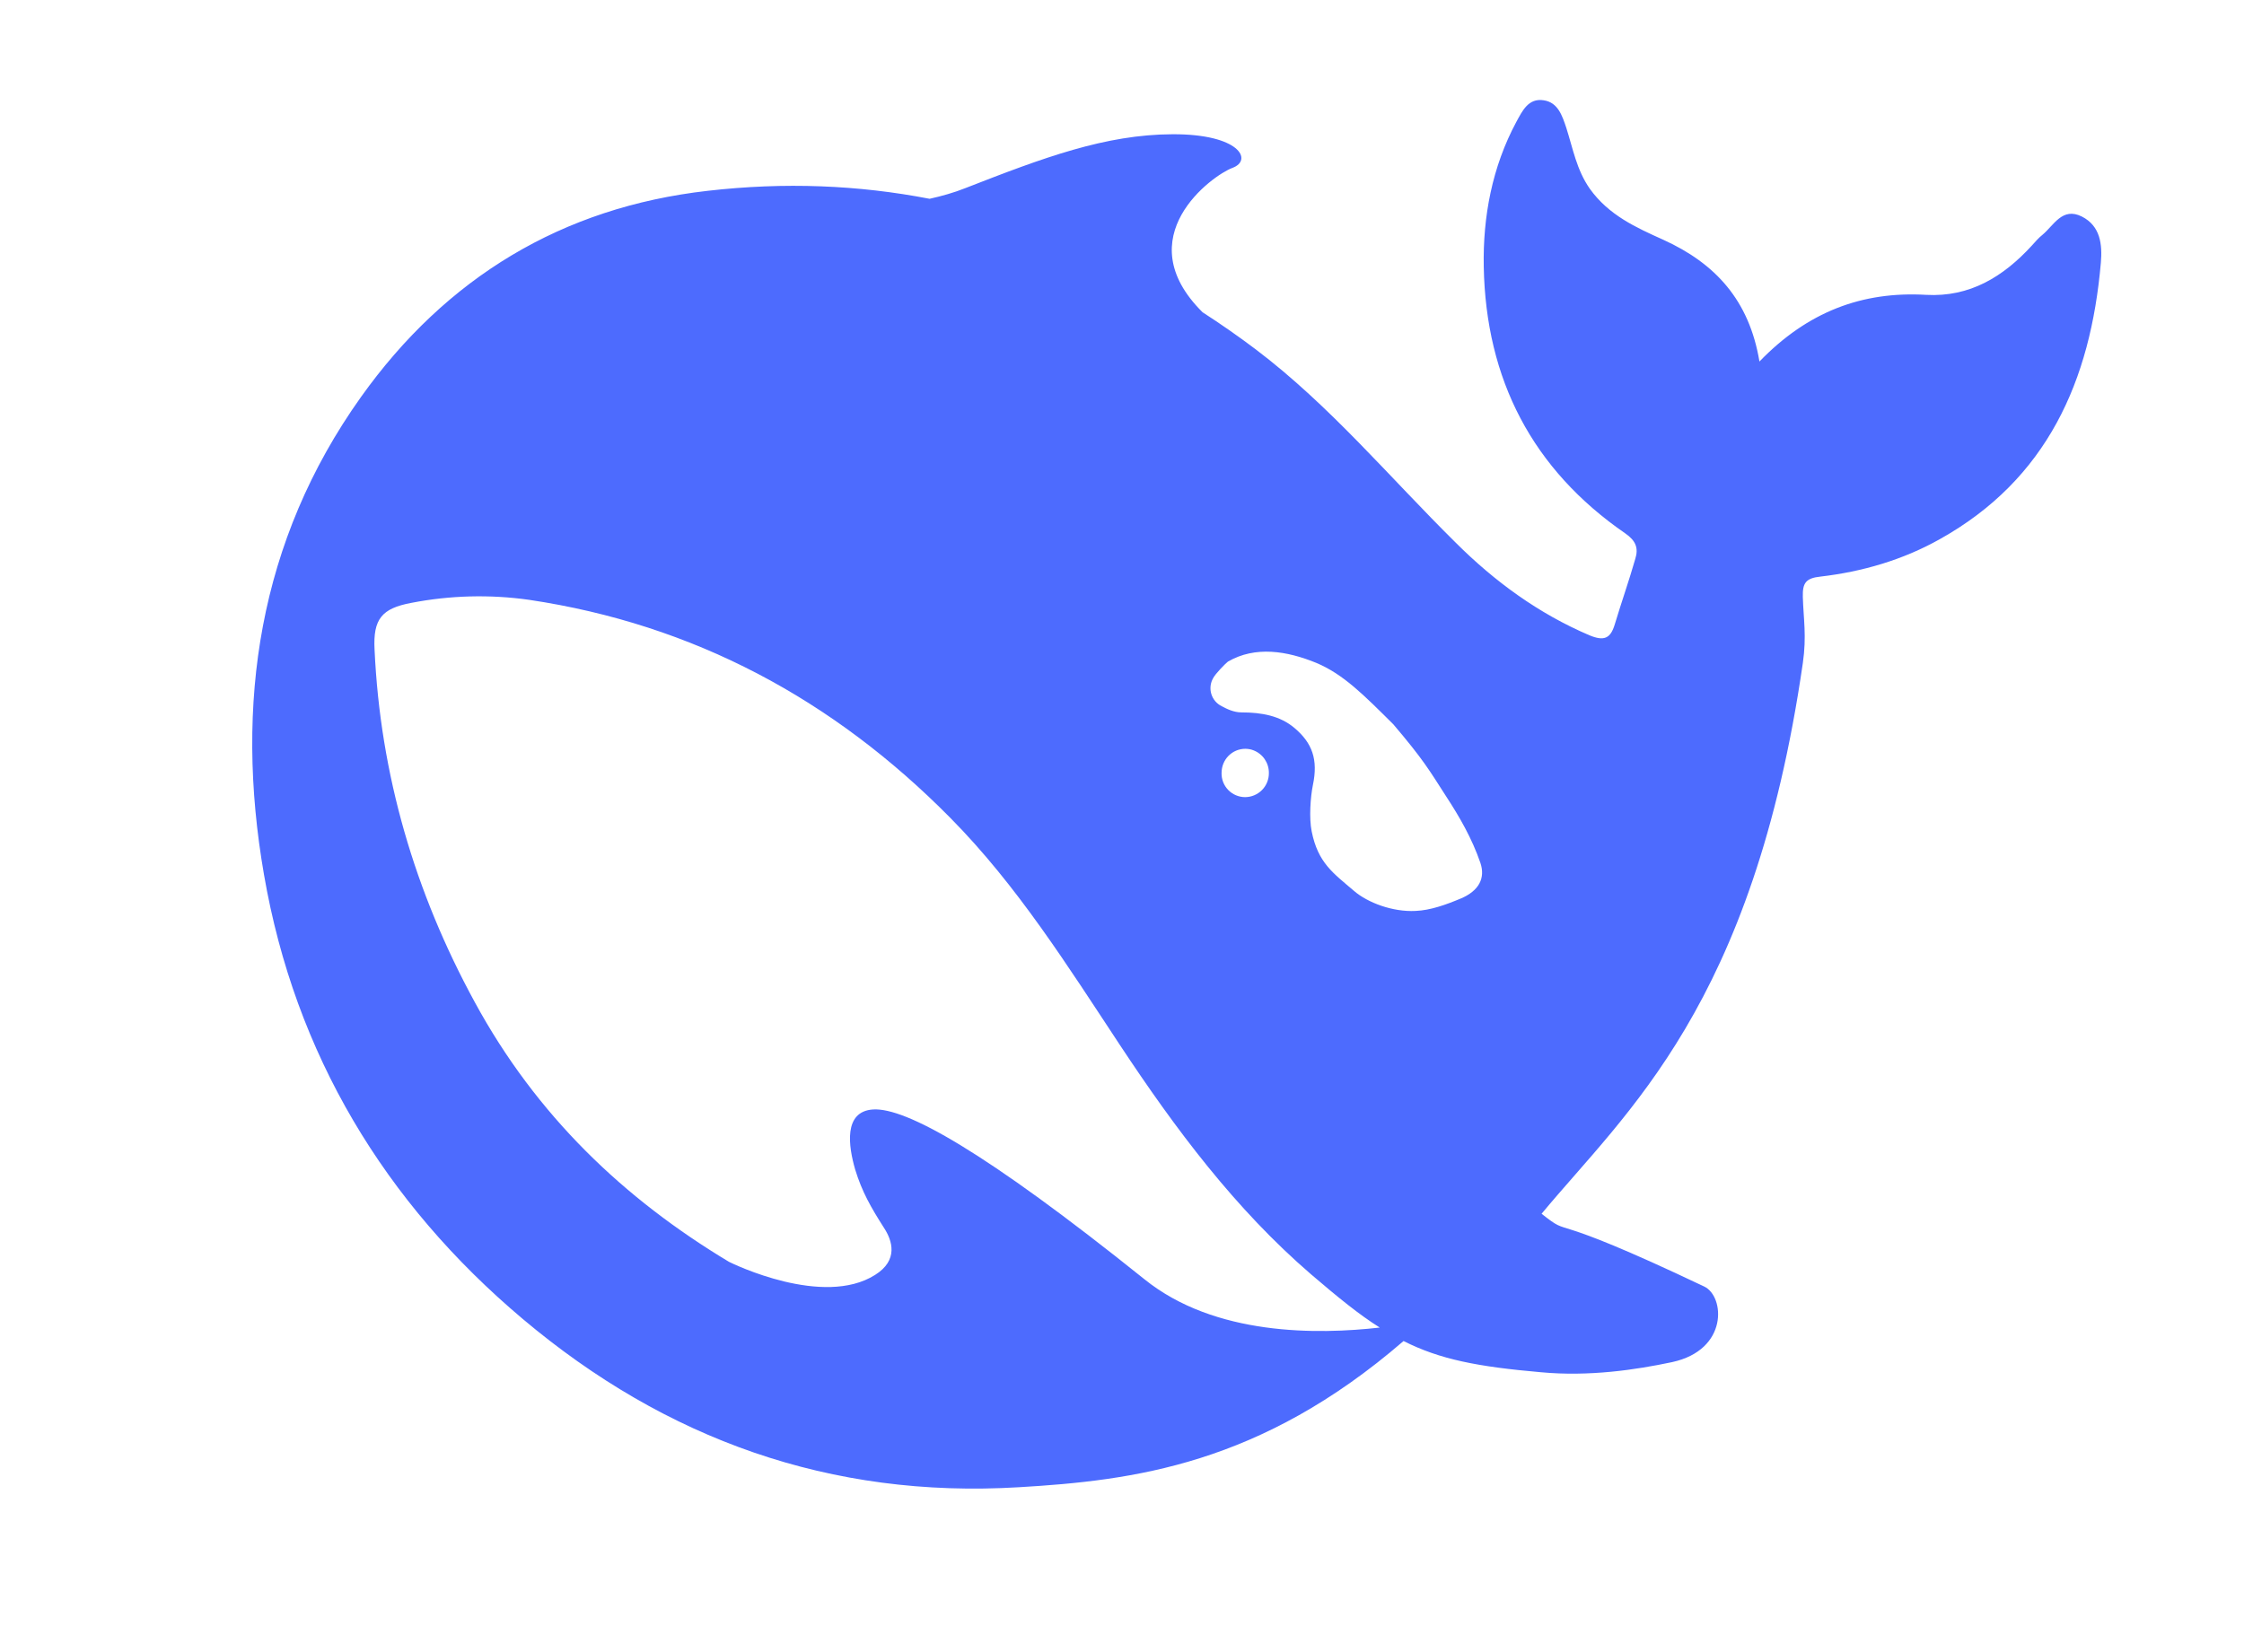
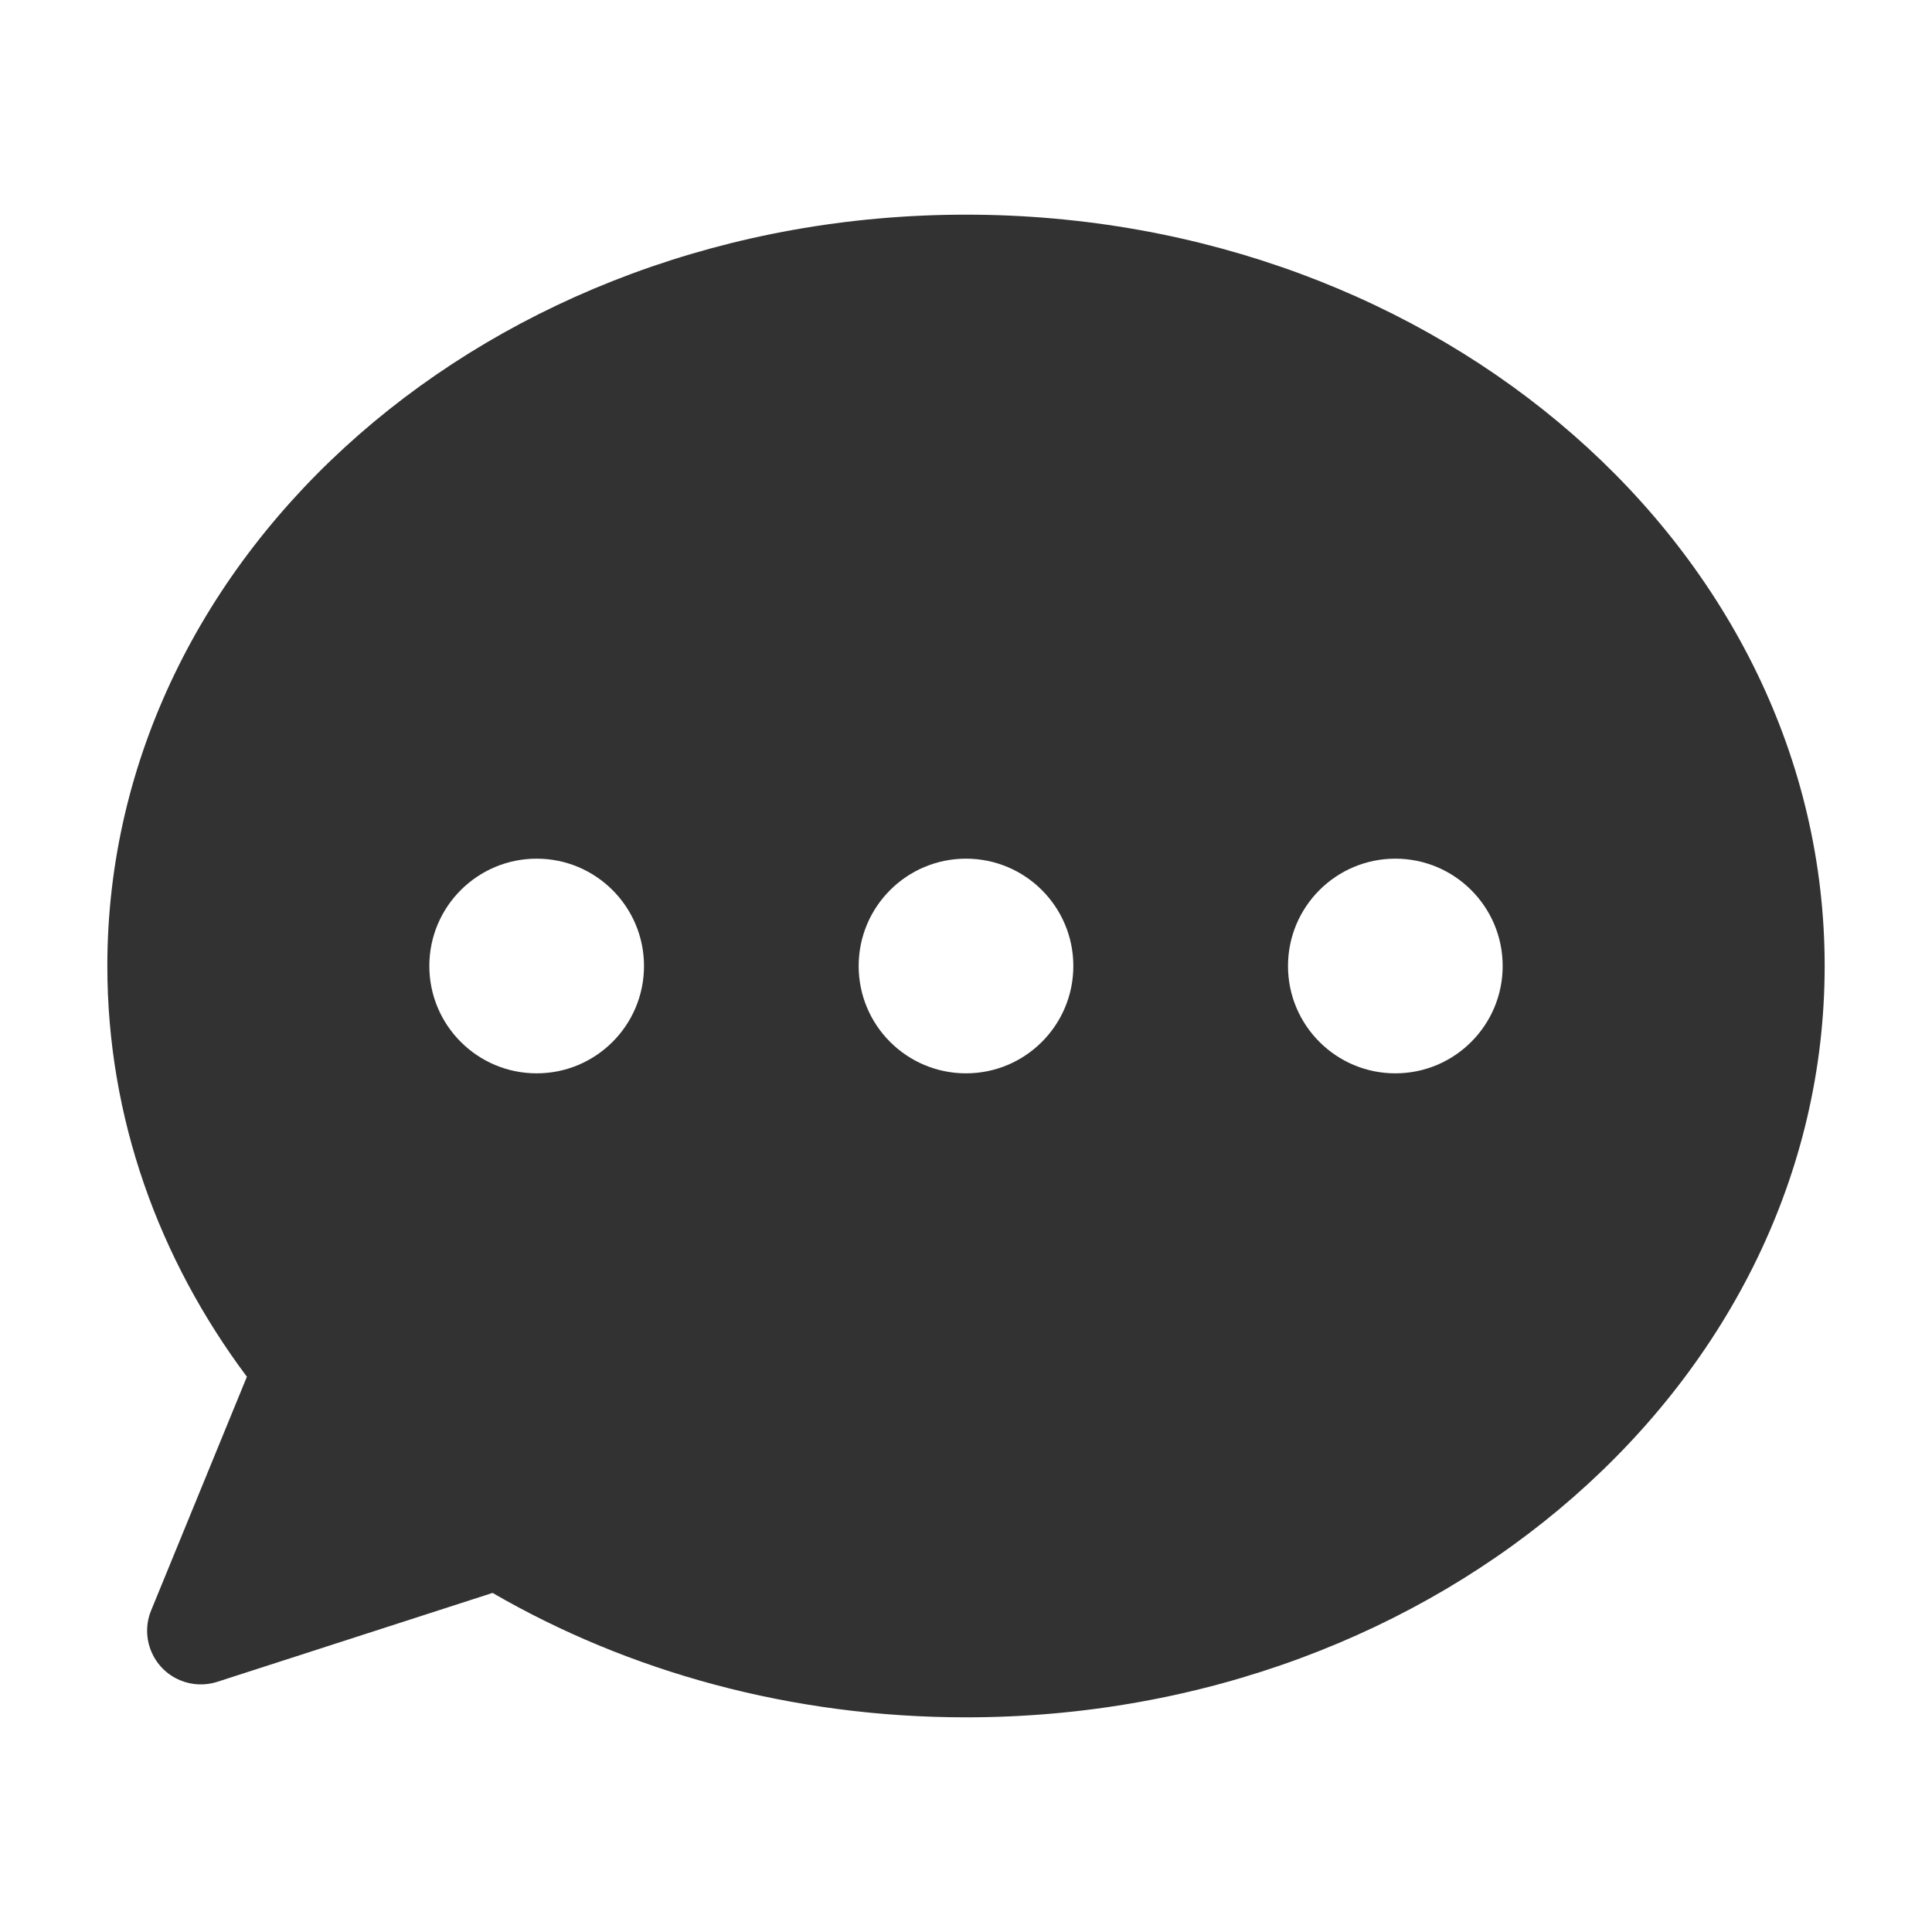
- <svg xmlns="http://www.w3.org/2000/svg" t="1776440751883" class="icon" viewBox="0 0 1391 1024" version="1.1" p-id="1625" width="271.68" height="200">
-   <path d="M1290.486 134.264c-12.138-6.07-17.378 5.5-24.468 11.38-2.416 1.897-4.479 4.363-6.542 6.639-17.736 19.346-38.456 32.055-65.557 30.537-39.594-2.276-73.404 10.432-103.279 41.349-6.353-38.125-27.455-60.885-59.581-75.491-16.834-7.586-33.81-15.174-45.594-31.676-8.202-11.759-10.432-24.847-14.557-37.744-2.608-7.777-5.217-15.743-13.988-17.071-9.555-1.518-13.278 6.639-17.024 13.467-14.937 27.882-20.746 58.61-20.153 89.716 1.281 69.991 30.254 125.755 87.773 165.397 6.544 4.551 8.227 9.104 6.164 15.742-3.912 13.657-8.607 26.935-12.708 40.591-2.61 8.726-6.52 10.621-15.696 6.828-31.558-13.467-58.824-33.383-82.936-57.471-40.898-40.402-77.885-84.976-124-119.875a545.316 545.316 0 0 0-32.885-22.951c-47.063-46.66 6.164-84.974 18.494-89.527 12.874-4.742 4.481-21.054-37.176-20.865s-79.759 14.416-128.316 33.383c-7.111 2.845-14.582 4.931-22.215 6.639-44.1-8.536-89.858-10.432-137.681-4.932-90.024 10.243-161.935 53.679-214.806 127.841-63.494 89.147-78.455 190.435-60.127 296.083 19.205 111.34 74.897 203.522 160.441 275.598 88.72 74.731 190.885 111.34 307.44 104.323 70.796-4.174 149.606-13.847 238.515-90.666 22.429 11.381 45.972 15.934 84.999 19.347 30.087 2.845 59.036-1.518 81.442-6.259 35.113-7.586 32.671-40.78 19.986-46.849-102.922-48.937-80.328-29.021-100.859-45.142 52.302-63.162 131.112-128.791 161.935-341.416 2.441-16.881 0.378-27.502 0-41.159-0.191-8.346 1.658-11.571 11.025-12.519 25.772-3.035 50.809-10.243 73.784-23.14 66.67-37.176 93.58-98.252 99.934-171.467 0.949-11.19-0.189-22.76-11.784-28.64M709.394 793.194c-99.722-80.043-148.113-106.408-168.099-105.27-18.683 1.138-15.316 22.951-11.215 37.176 4.292 14.036 9.91 23.709 17.758 36.039 5.407 8.157 9.154 20.296-5.428 29.399-32.127 20.296-87.962-6.828-90.569-8.155-65.011-39.074-119.378-90.666-157.669-161.224-36.986-67.904-58.443-140.739-62-218.506-0.949-18.778 4.481-25.417 22.762-28.832a220.497 220.497 0 0 1 73.048-1.896c101.809 15.175 188.49 61.645 261.135 135.24 41.468 41.917 72.835 91.992 105.175 140.929 34.355 51.969 71.343 101.475 118.406 142.065 16.62 14.225 29.873 25.037 42.581 33.003-38.291 4.363-102.186 5.311-145.883-29.968m47.821-313.912c0-8.346 6.545-14.985 14.771-14.985q2.798 0.048 5.026 0.949a14.866 14.866 0 0 1 9.532 14.036 14.794 14.794 0 0 1-14.747 14.985 14.629 14.629 0 0 1-14.582-14.985m148.493 77.766c-9.508 3.984-19.039 7.399-28.215 7.777-14.178 0.759-29.684-5.12-38.077-12.328-13.088-11.192-22.43-17.451-26.342-36.987-1.683-8.346-0.759-21.243 0.736-28.64 3.366-15.934-0.38-26.175-11.381-35.47-8.962-7.588-20.367-9.674-32.885-9.674-4.671 0-8.962-2.085-12.139-3.793a12.447 12.447 0 0 1-5.406-17.45c1.304-2.655 7.658-9.105 9.152-10.243 16.998-9.863 36.606-6.638 54.72 0.759 16.81 7.017 29.495 19.916 47.823 38.125 18.683 22.002 22.049 28.072 32.671 44.574 8.418 12.897 16.076 26.175 21.293 41.348 3.199 9.485-0.925 17.261-11.95 22.002" fill="#4D6BFE" p-id="1626" />
+ <svg xmlns="http://www.w3.org/2000/svg" t="1776499772230" class="icon" viewBox="0 0 1024 1024" version="1.1" p-id="5527" width="200" height="200">
+   <path d="M512 113.778c251.351 0 455.111 178.291 455.111 398.222 0 219.932-203.76 398.222-455.111 398.222-92.733 0-178.988-24.269-250.923-65.943l-145.904 47.119a28.445 28.445 0 0 1-19.527-0.748c-14.536-5.956-21.492-22.569-15.536-37.105l50.744-123.846C84.083 667.133 56.889 592.345 56.889 512c0-219.932 203.76-398.222 455.111-398.222z m0 341.333c-31.418 0-56.889 25.471-56.889 56.889s25.471 56.889 56.889 56.889 56.889-25.471 56.889-56.889-25.471-56.889-56.889-56.889z m-227.555 0c-31.419 0-56.889 25.471-56.889 56.889s25.47 56.889 56.889 56.889c31.418 0 56.888-25.471 56.888-56.889s-25.47-56.889-56.888-56.889z m455.111 0c-31.418 0-56.888 25.471-56.888 56.889s25.47 56.889 56.888 56.889c31.419 0 56.889-25.471 56.889-56.889s-25.47-56.889-56.889-56.889z" fill="#323233" p-id="5528" />
</svg>
